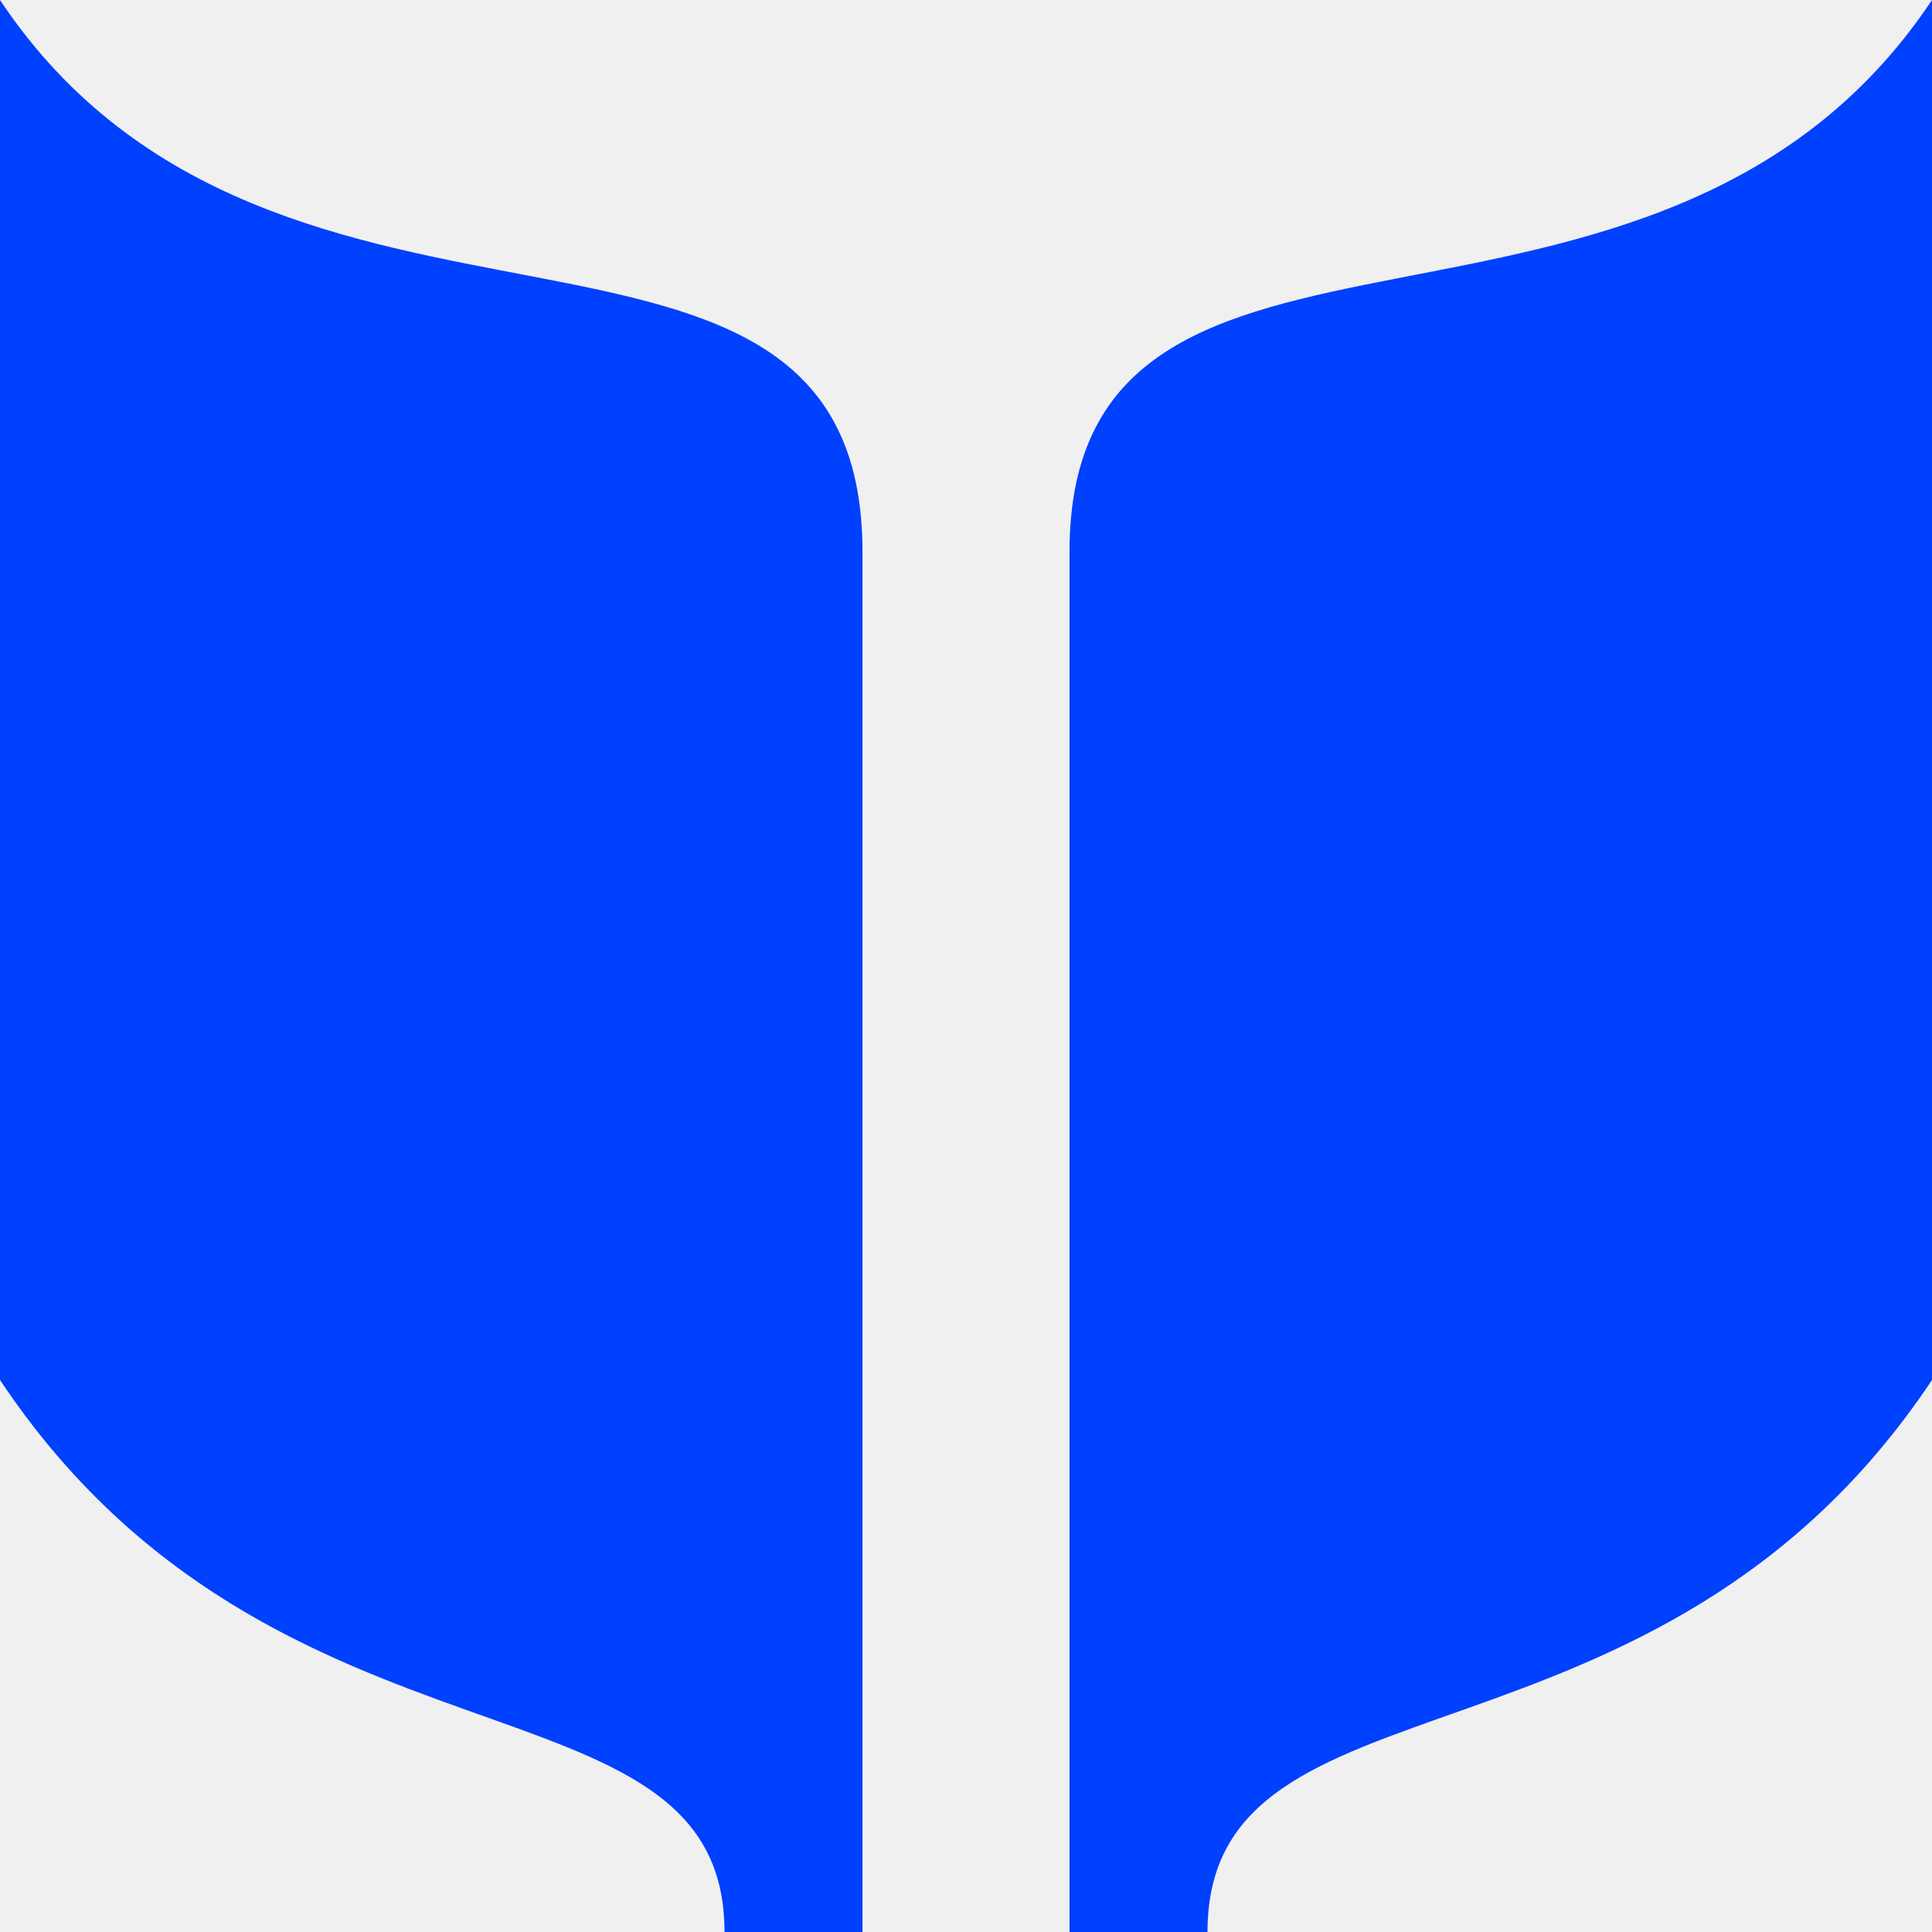
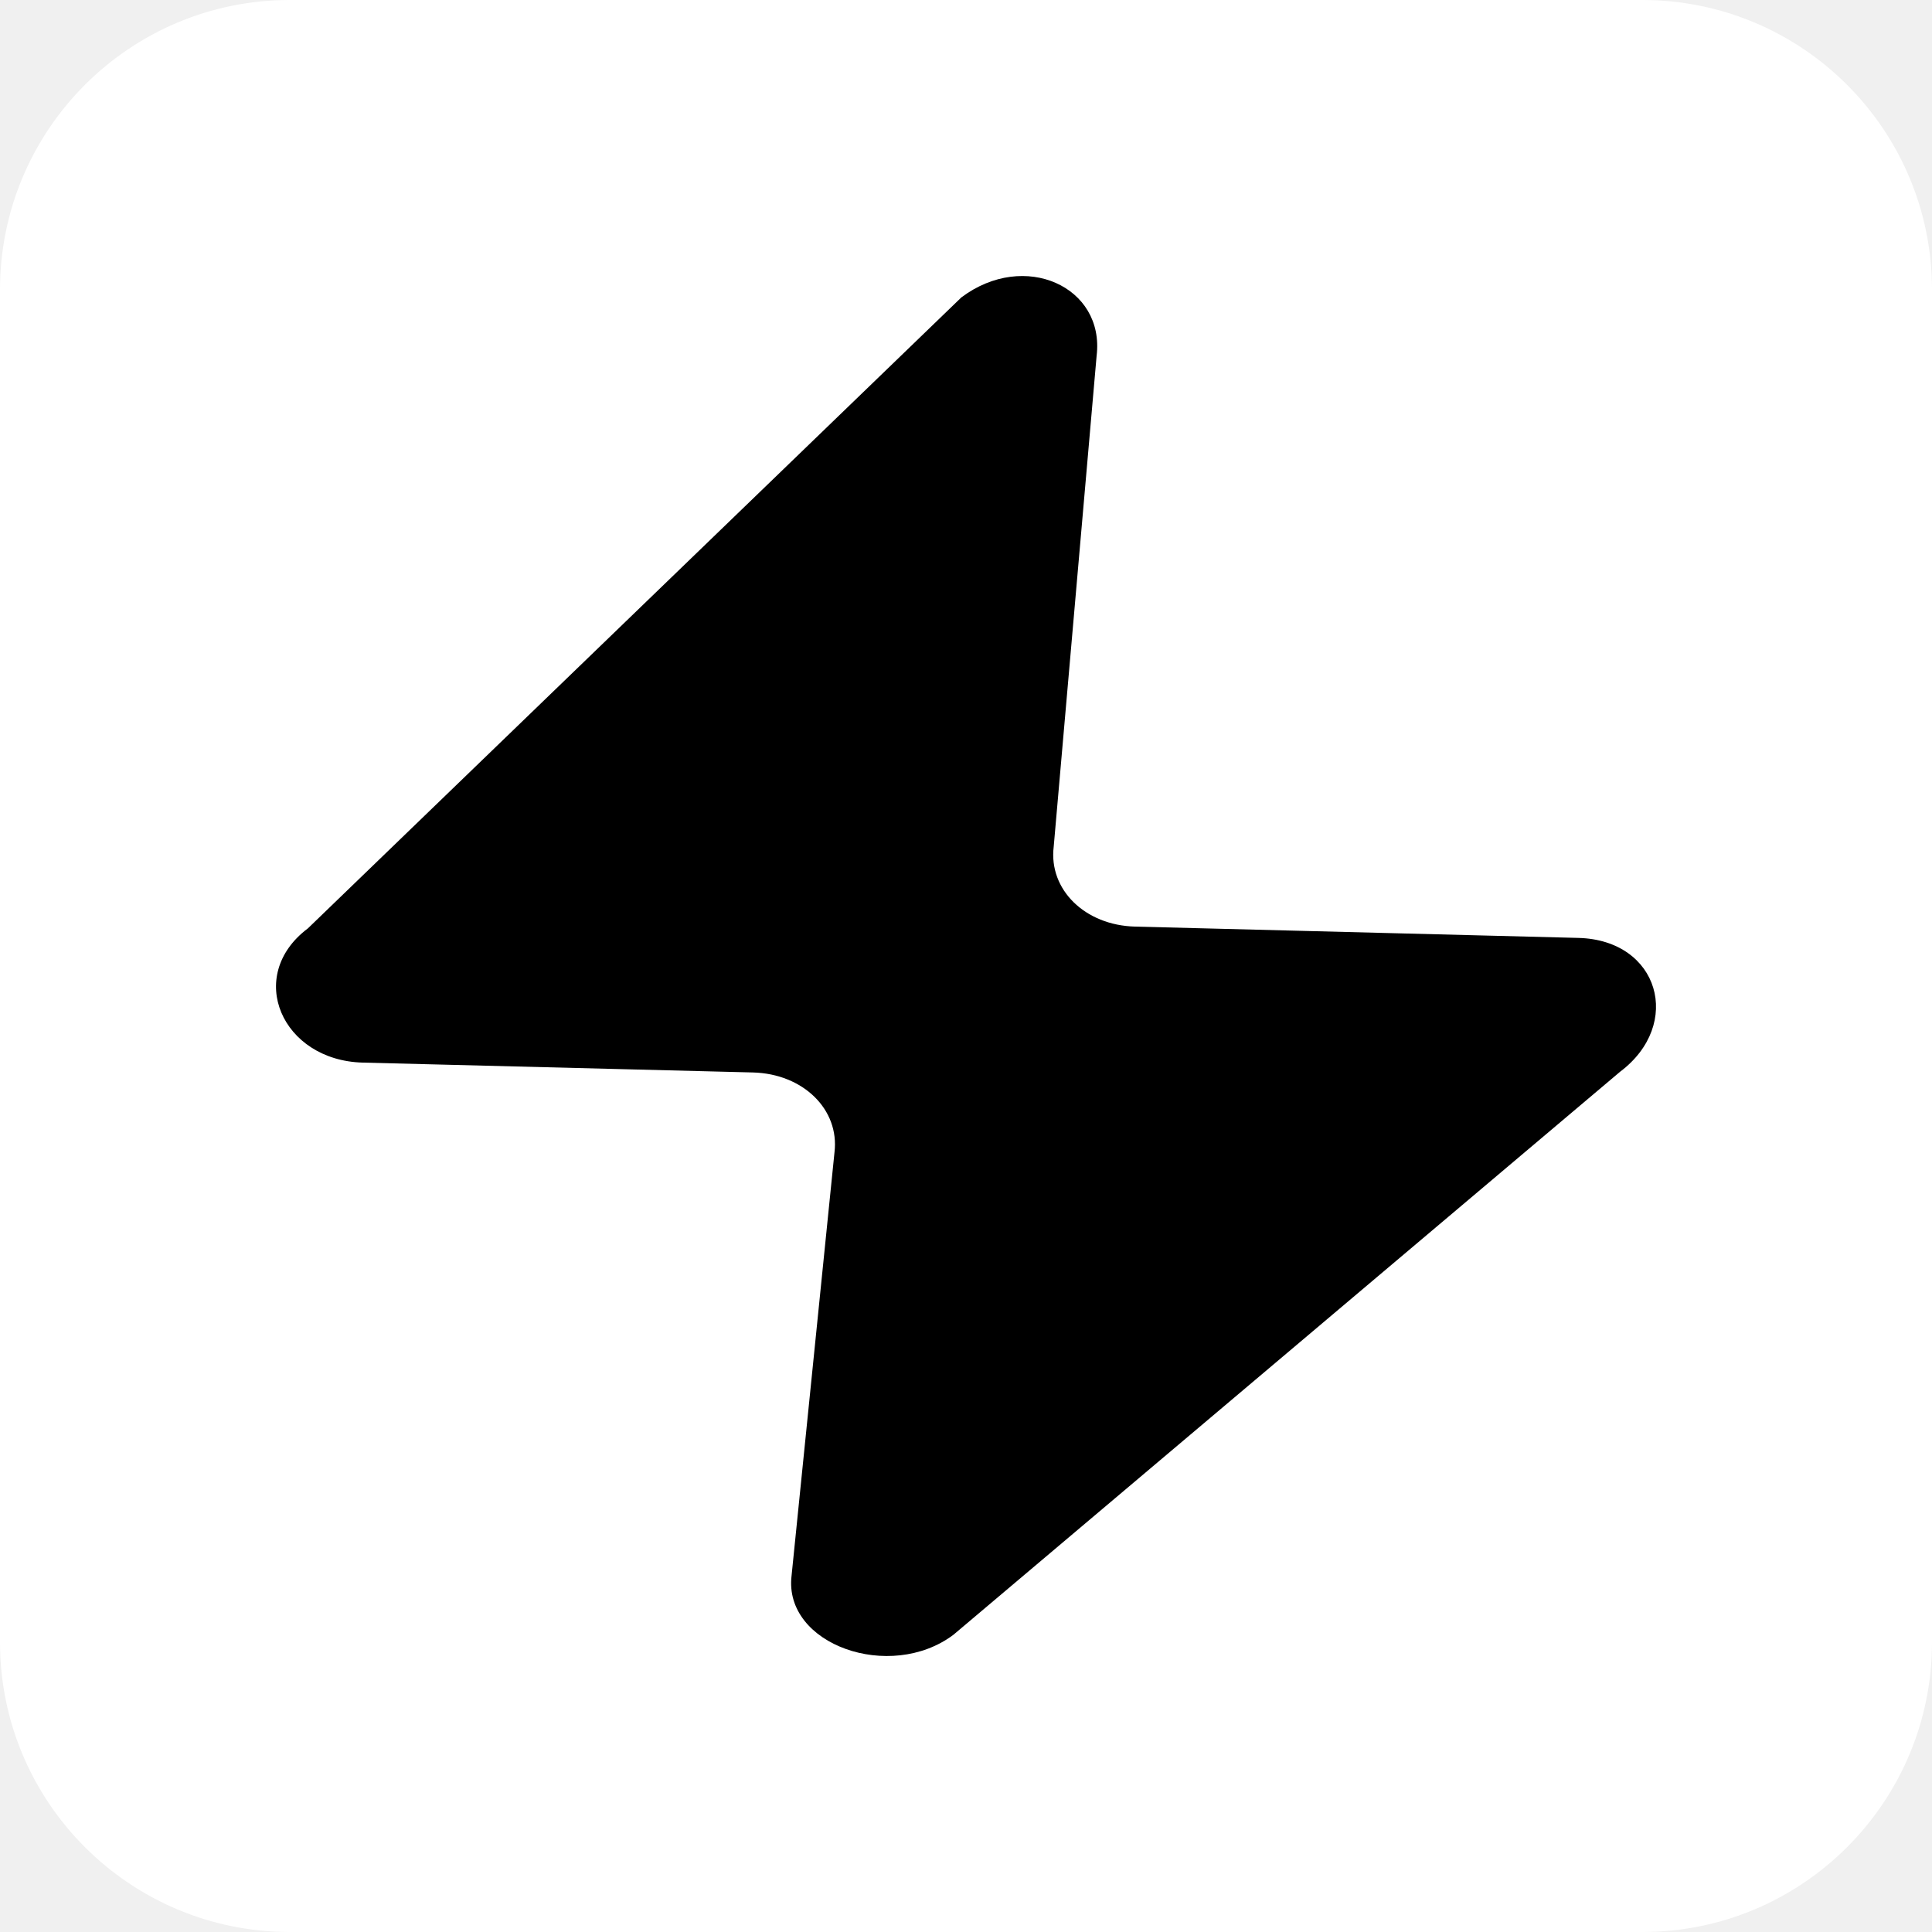
- <svg xmlns="http://www.w3.org/2000/svg" version="1.1" width="800px" height="800px" viewBox="0 0 14 14" id="svg2" fill="#000000">
-   <g id="SVGRepo_bgCarrier" stroke-width="0" />
+ <svg xmlns="http://www.w3.org/2000/svg" width="800px" height="800px" viewBox="-4 -4 28.00 28.00" version="1.1" fill="#000000">
+   <g id="SVGRepo_bgCarrier" stroke-width="0">
+     <rect x="-4" y="-4" width="28.00" height="28.00" rx="4.2" fill="#ffffff" strokewidth="0" />
+   </g>
  <g id="SVGRepo_tracerCarrier" stroke-linecap="round" stroke-linejoin="round" />
  <g id="SVGRepo_iconCarrier">
-     <defs id="defs6" />
-     <rect width="14" height="14" x="0" y="0" id="canvas" style="fill:none;stroke:none;visibility:hidden" />
-     <path d="m 0,0 0,10 c 2,3 5.25,2.039 5.25,4 L 6.25,14 6.25,4 C 6.25,1.017 2,3 0,0 z M 14,0 C 12,3 7.75,1.045 7.75,4 l 0,10 1,0 C 8.75,12.02 12,13 14,10 z" id="library" style="fill:#0040ff;fill-opacity:1;stroke:none" />
+     <defs> </defs>
+     <g id="Page-1" stroke="none" stroke-width="1" fill="none" fill-rule="evenodd">
+       <g id="Dribbble-Light-Preview" transform="translate(-180, -3759)" fill="#000000">
+         <g id="icons" transform="translate(56, 160)">
+           <path d="M143.479,3610.533 L133.817,3618.693 C132.902,3619.38 131.352,3618.837 131.472,3617.836 L132.094,3611.701 C132.169,3611.08 131.64,3610.562 130.913,3610.543 L125.258,3610.4 C124.085,3610.37 123.547,3609.142 124.462,3608.455 L133.933,3599.31 C134.848,3598.623 136.014,3599.156 135.893,3600.157 L135.271,3607.272 C135.196,3607.893 135.725,3608.411 136.452,3608.429 L142.875,3608.593 C144.049,3608.623 144.394,3609.846 143.479,3610.533" id="flash-[#1007]"> </path>
+         </g>
+       </g>
+     </g>
  </g>
</svg>
